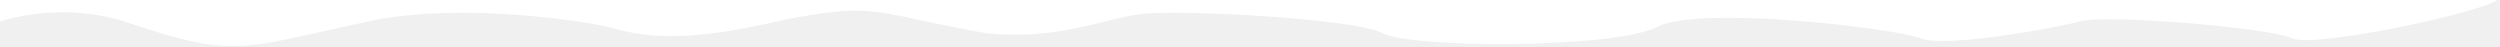
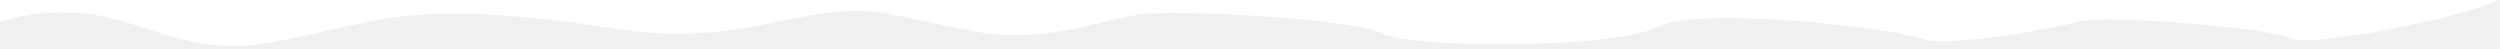
- <svg xmlns="http://www.w3.org/2000/svg" width="5676" height="105" viewBox="0 0 5676 105" fill="none">
-   <path d="M0 49C0 49 136.5 -0.768 294 52.499C541.17 136.095 553.422 107.636 844.5 47C1048.5 4.504 1340 48.5 1396 65C1512.03 99.187 1643.5 76.5 1786 44C1995.63 2.869 1988.5 32.157 2240.64 75.619C2402.01 91.716 2501.82 43.425 2588.74 32.157C2675.66 20.889 3076.88 41.815 3139.66 75.619C3202.44 109.423 3665.64 111.032 3762.22 61.131C3858.8 11.23 4303.49 64.351 4359.83 86.887C4416.17 109.423 4662.45 64.351 4723.62 48.254C4784.79 32.157 5153.41 62.742 5203.31 86.887C5253.22 111.032 5669.06 21.865 5675.5 -5.5C5681.94 -32.865 0 -0.001 0 -0.001V49Z" fill="white" />
+ <svg xmlns="http://www.w3.org/2000/svg" width="5678" height="111" viewBox="0 0 5678 111" fill="none">
+   <path d="M1 49C1 49 137.5 -0.768 295 52.499C542.17 136.095 554.422 107.636 845.5 47C1049.5 4.504 1339.16 57.077 1397 65C1543 85 1644.5 76.5 1787 44C1996.63 2.869 1989.5 32.157 2241.64 75.619C2403.01 91.716 2502.82 43.425 2589.74 32.157C2676.66 20.889 3077.88 41.815 3140.66 75.619C3203.44 109.423 3666.64 111.032 3763.22 61.131C3859.8 11.23 4304.49 64.351 4360.83 86.887C4417.17 109.423 4663.45 64.351 4724.62 48.254C4785.79 32.157 5154.41 62.742 5204.31 86.887C5254.22 111.032 5670.06 21.865 5676.5 -5.5C5682.94 -32.865 1 -0.001 1 -0.001V49Z" fill="white" stroke="white" />
</svg>
